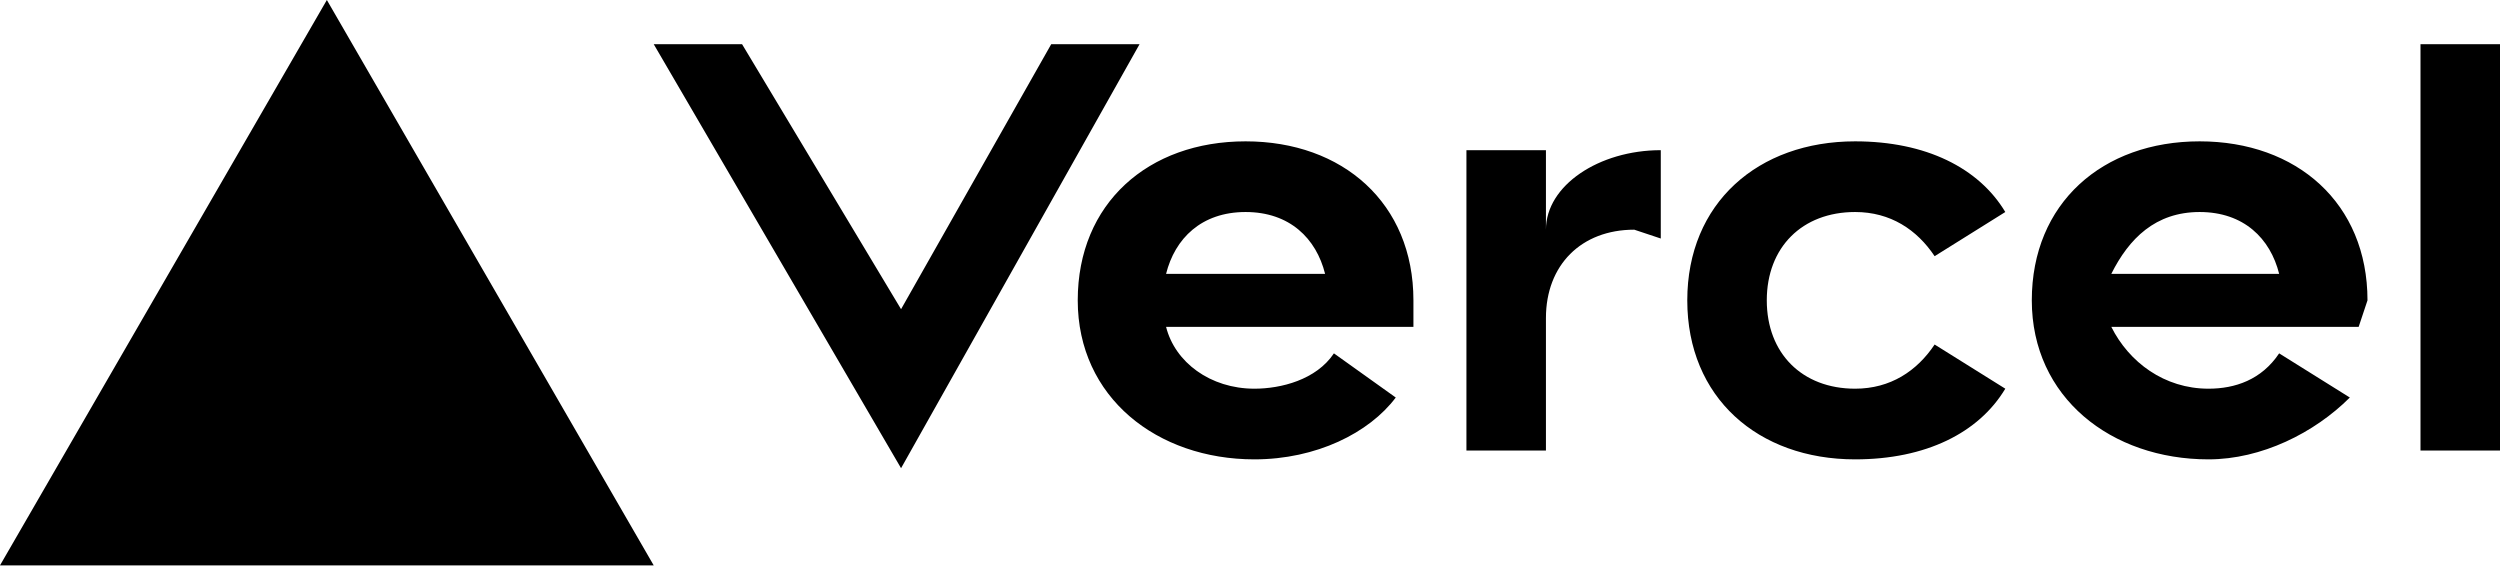
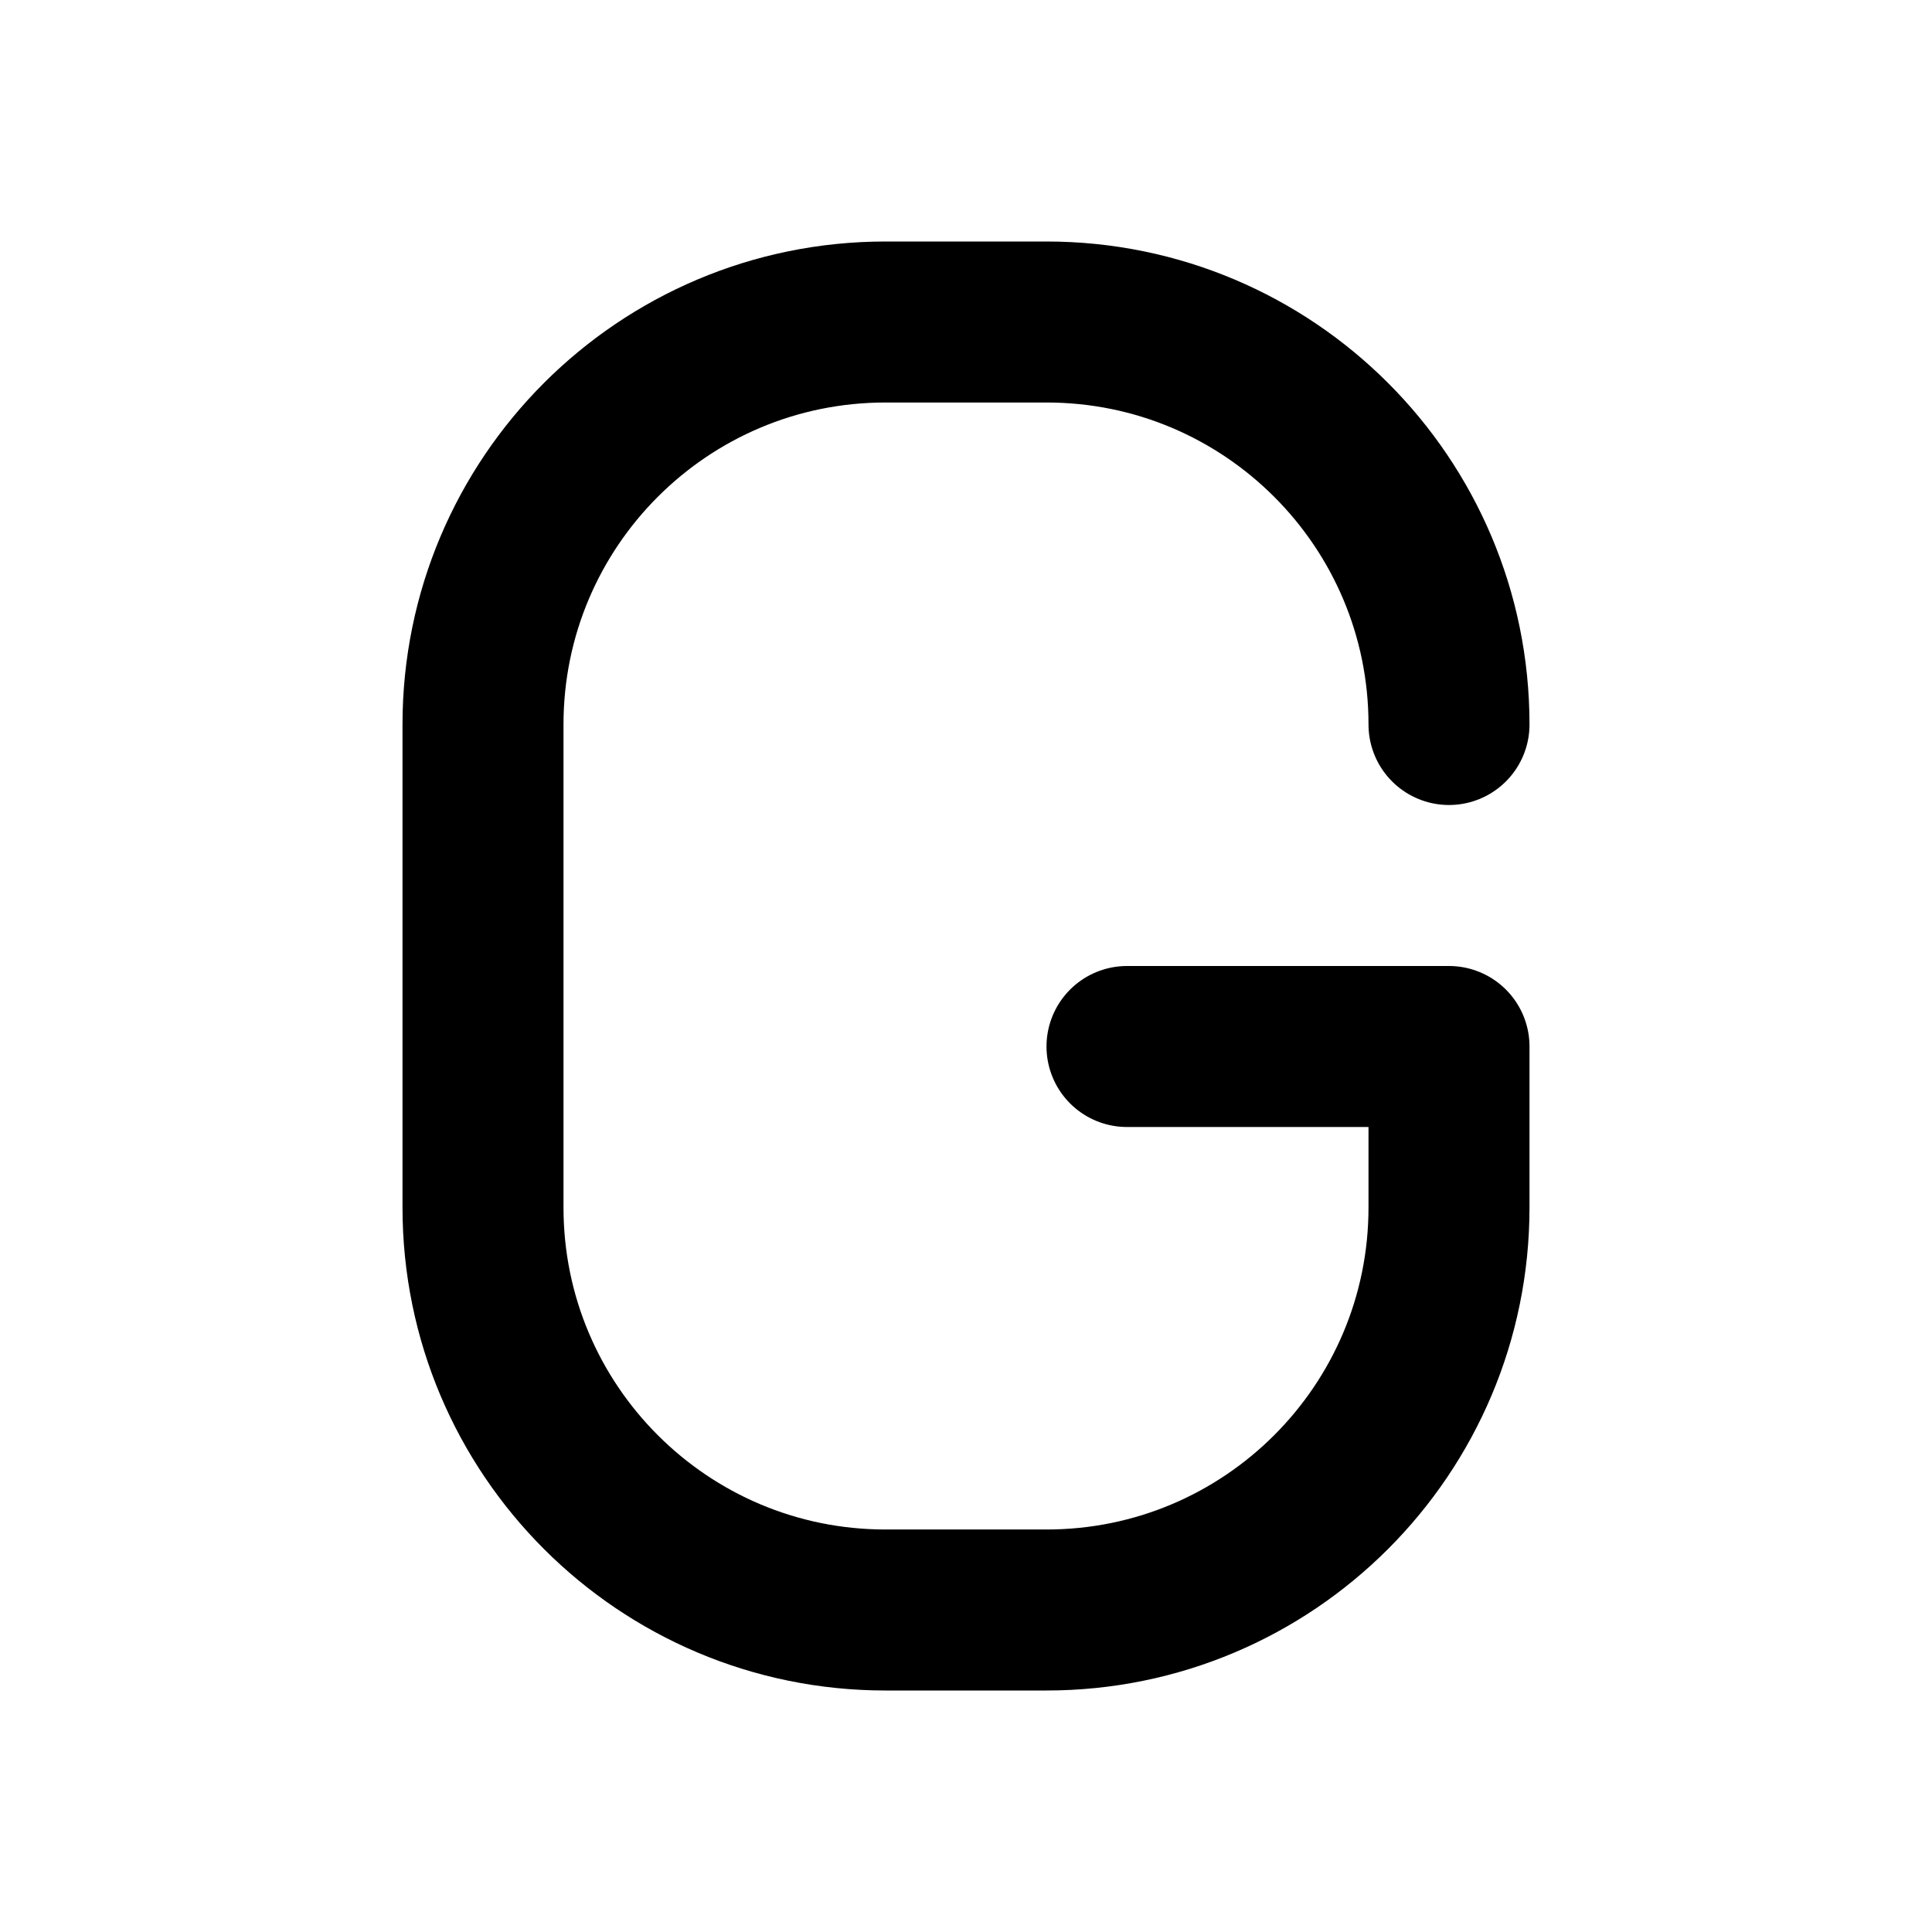
- <svg xmlns="http://www.w3.org/2000/svg" fill="none" viewBox="0 0 283 64">
-   <path fill="black" d="M141 16c-11 0-19 7-19 18s9 18 20 18c7 0 13-3 16-7l-7-5c-2 3-6 4-9 4-5 0-9-3-10-7h28v-3c0-11-8-18-19-18zm-9 15c1-4 4-7 9-7s8 3 9 7h-18zm117-15c-11 0-19 7-19 18s9 18 20 18c6 0 12-3 16-7l-8-5c-2 3-5 4-8 4-5 0-9-3-11-7h28l1-3c0-11-8-18-19-18zm-10 15c2-4 5-7 10-7s8 3 9 7h-19zm-39 3c0 6 4 10 10 10 4 0 7-2 9-5l8 5c-3 5-9 8-17 8-11 0-19-7-19-18s8-18 19-18c8 0 14 3 17 8l-8 5c-2-3-5-5-9-5-6 0-10 4-10 10zm83-29v46h-9V5h9zM37 0l37 64H0L37 0zm92 5-27 48L74 5h10l18 30 17-30h10zm59 12v10l-3-1c-6 0-10 4-10 10v15h-9V17h9v9c0-5 6-9 13-9z" />
+ <svg xmlns="http://www.w3.org/2000/svg" class="icon icon-tabler icon-tabler-letter-g" fill="none" height="24" stroke="currentColor" stroke-linecap="round" stroke-linejoin="round" stroke-width="2" viewBox="0 0 24 24" width="24">
+   <path d="M0 0h24v24H0z" fill="none" stroke="none" />
+   <path d="M18 9a5 5 0 0 0 -5 -5h-2a5 5 0 0 0 -5 5v6a5 5 0 0 0 5 5h2a5 5 0 0 0 5 -5v-2h-4" />
</svg>
